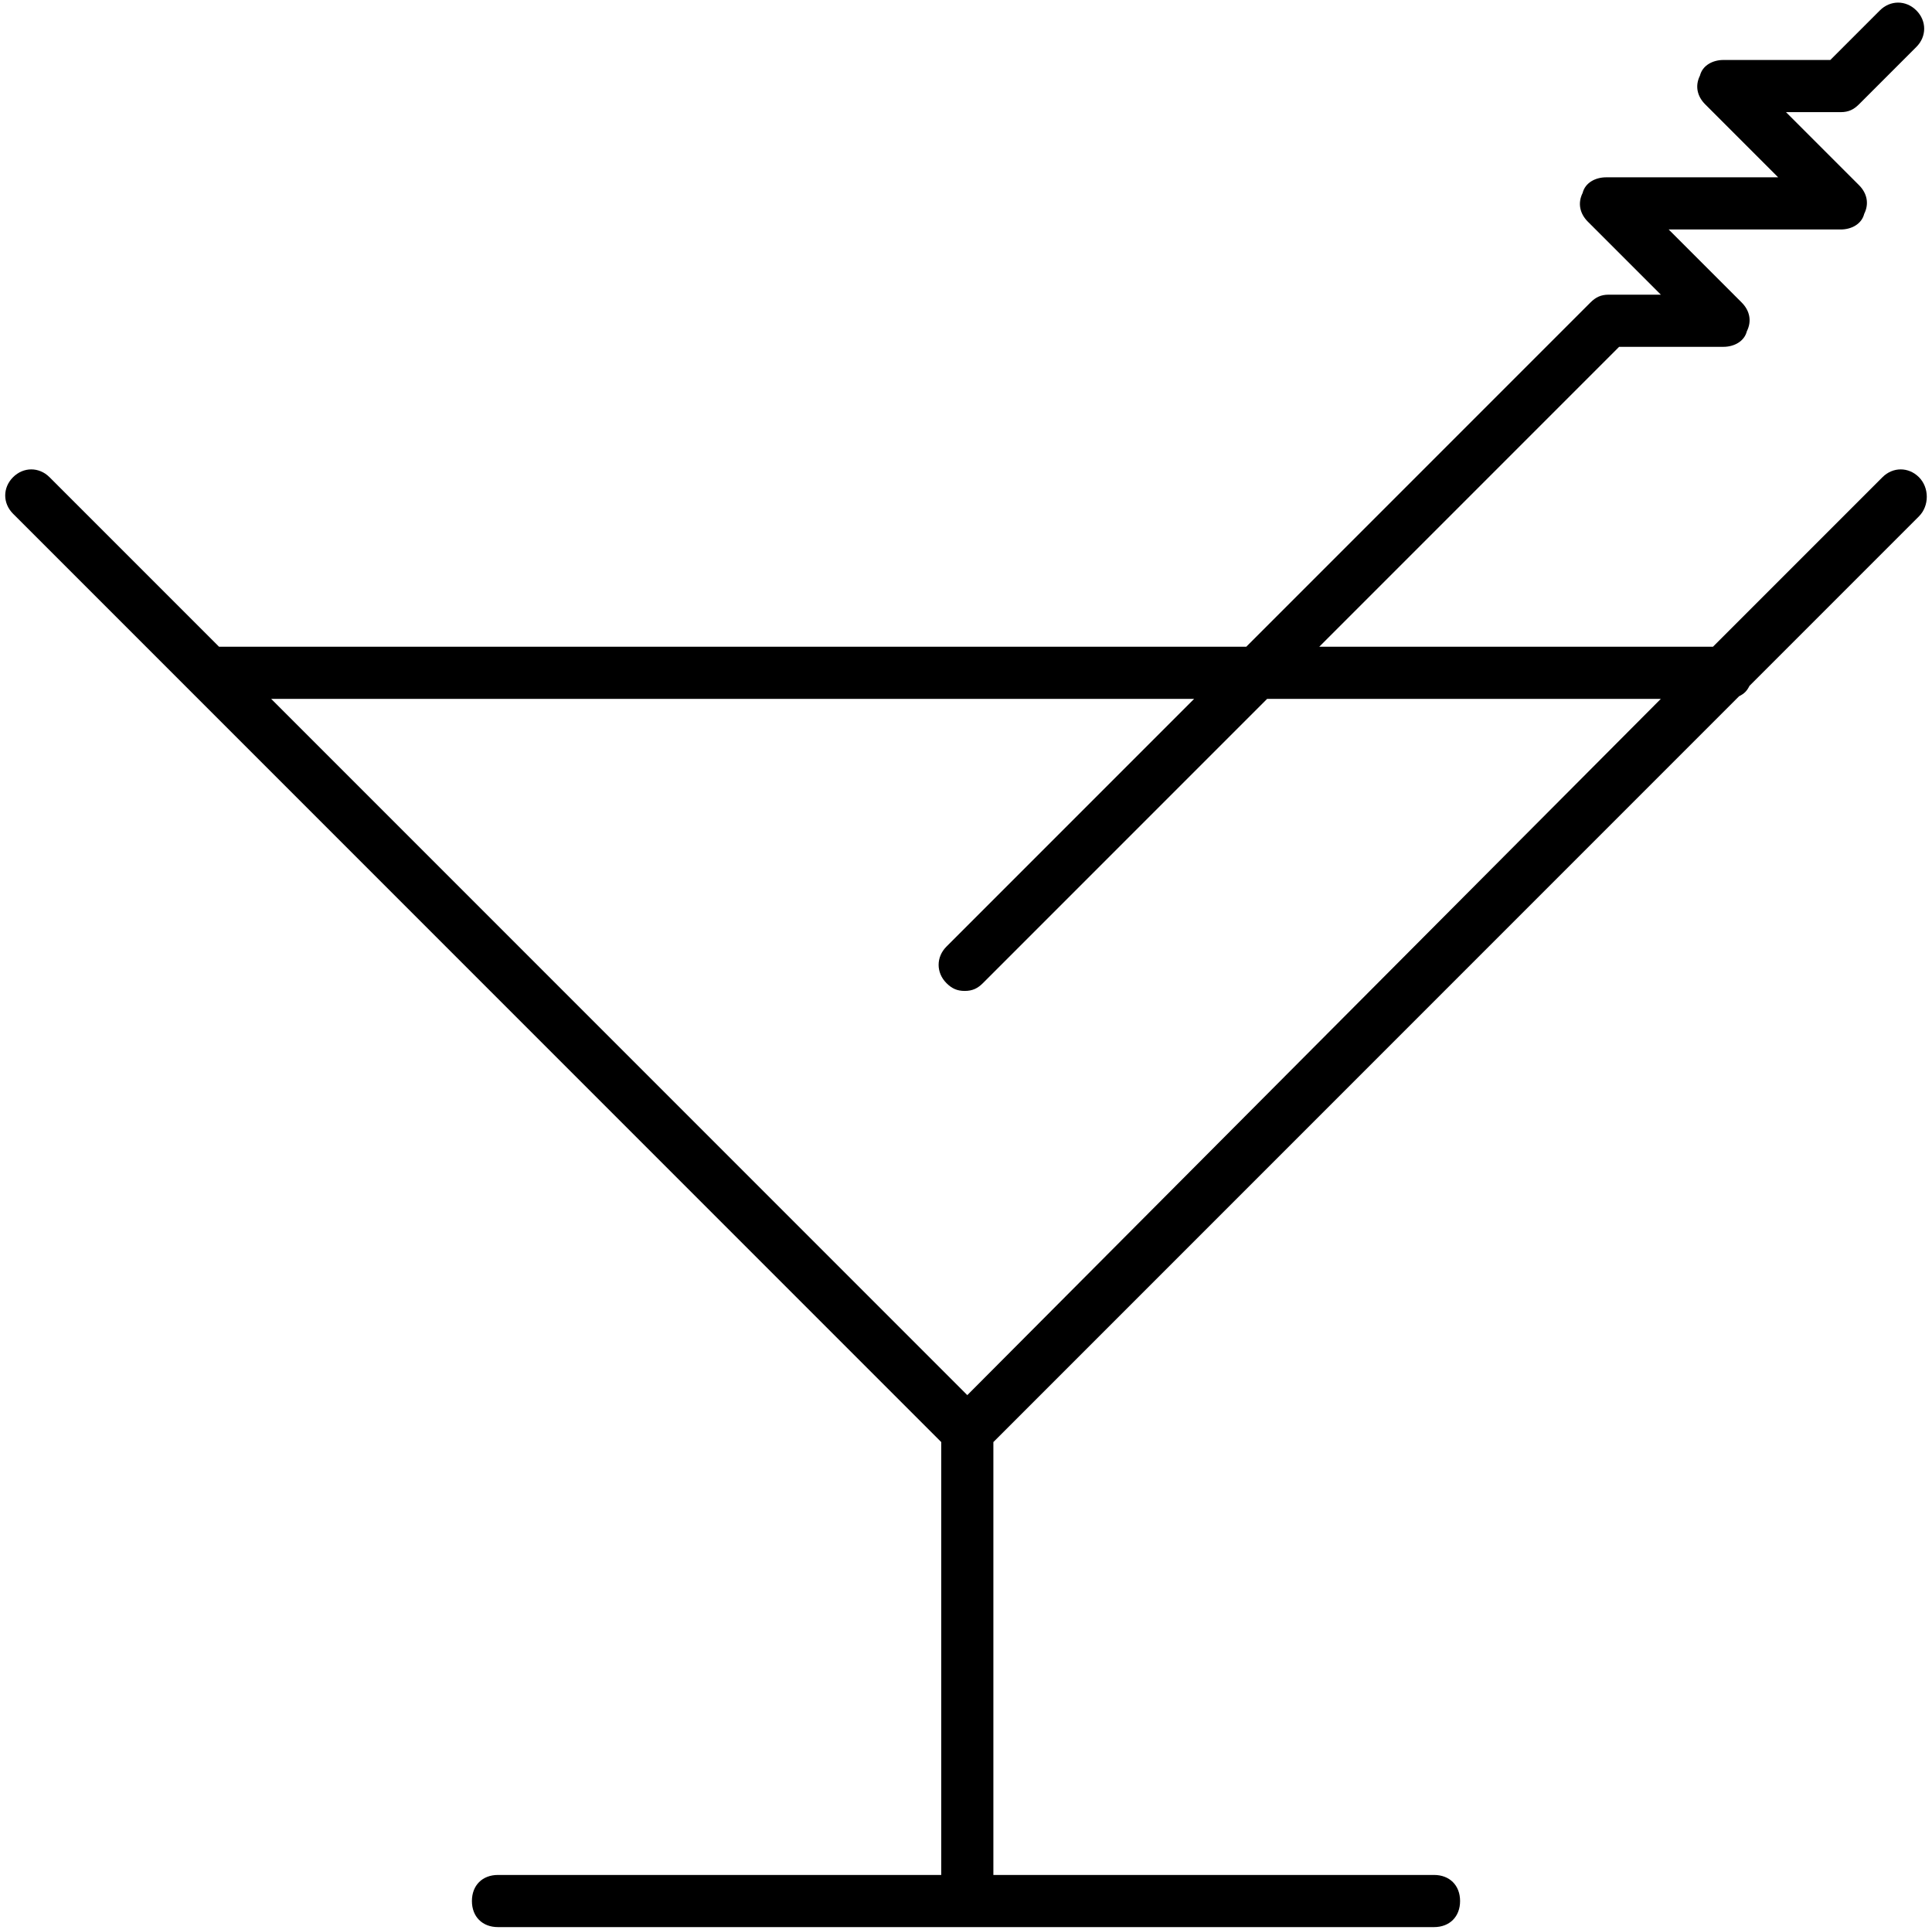
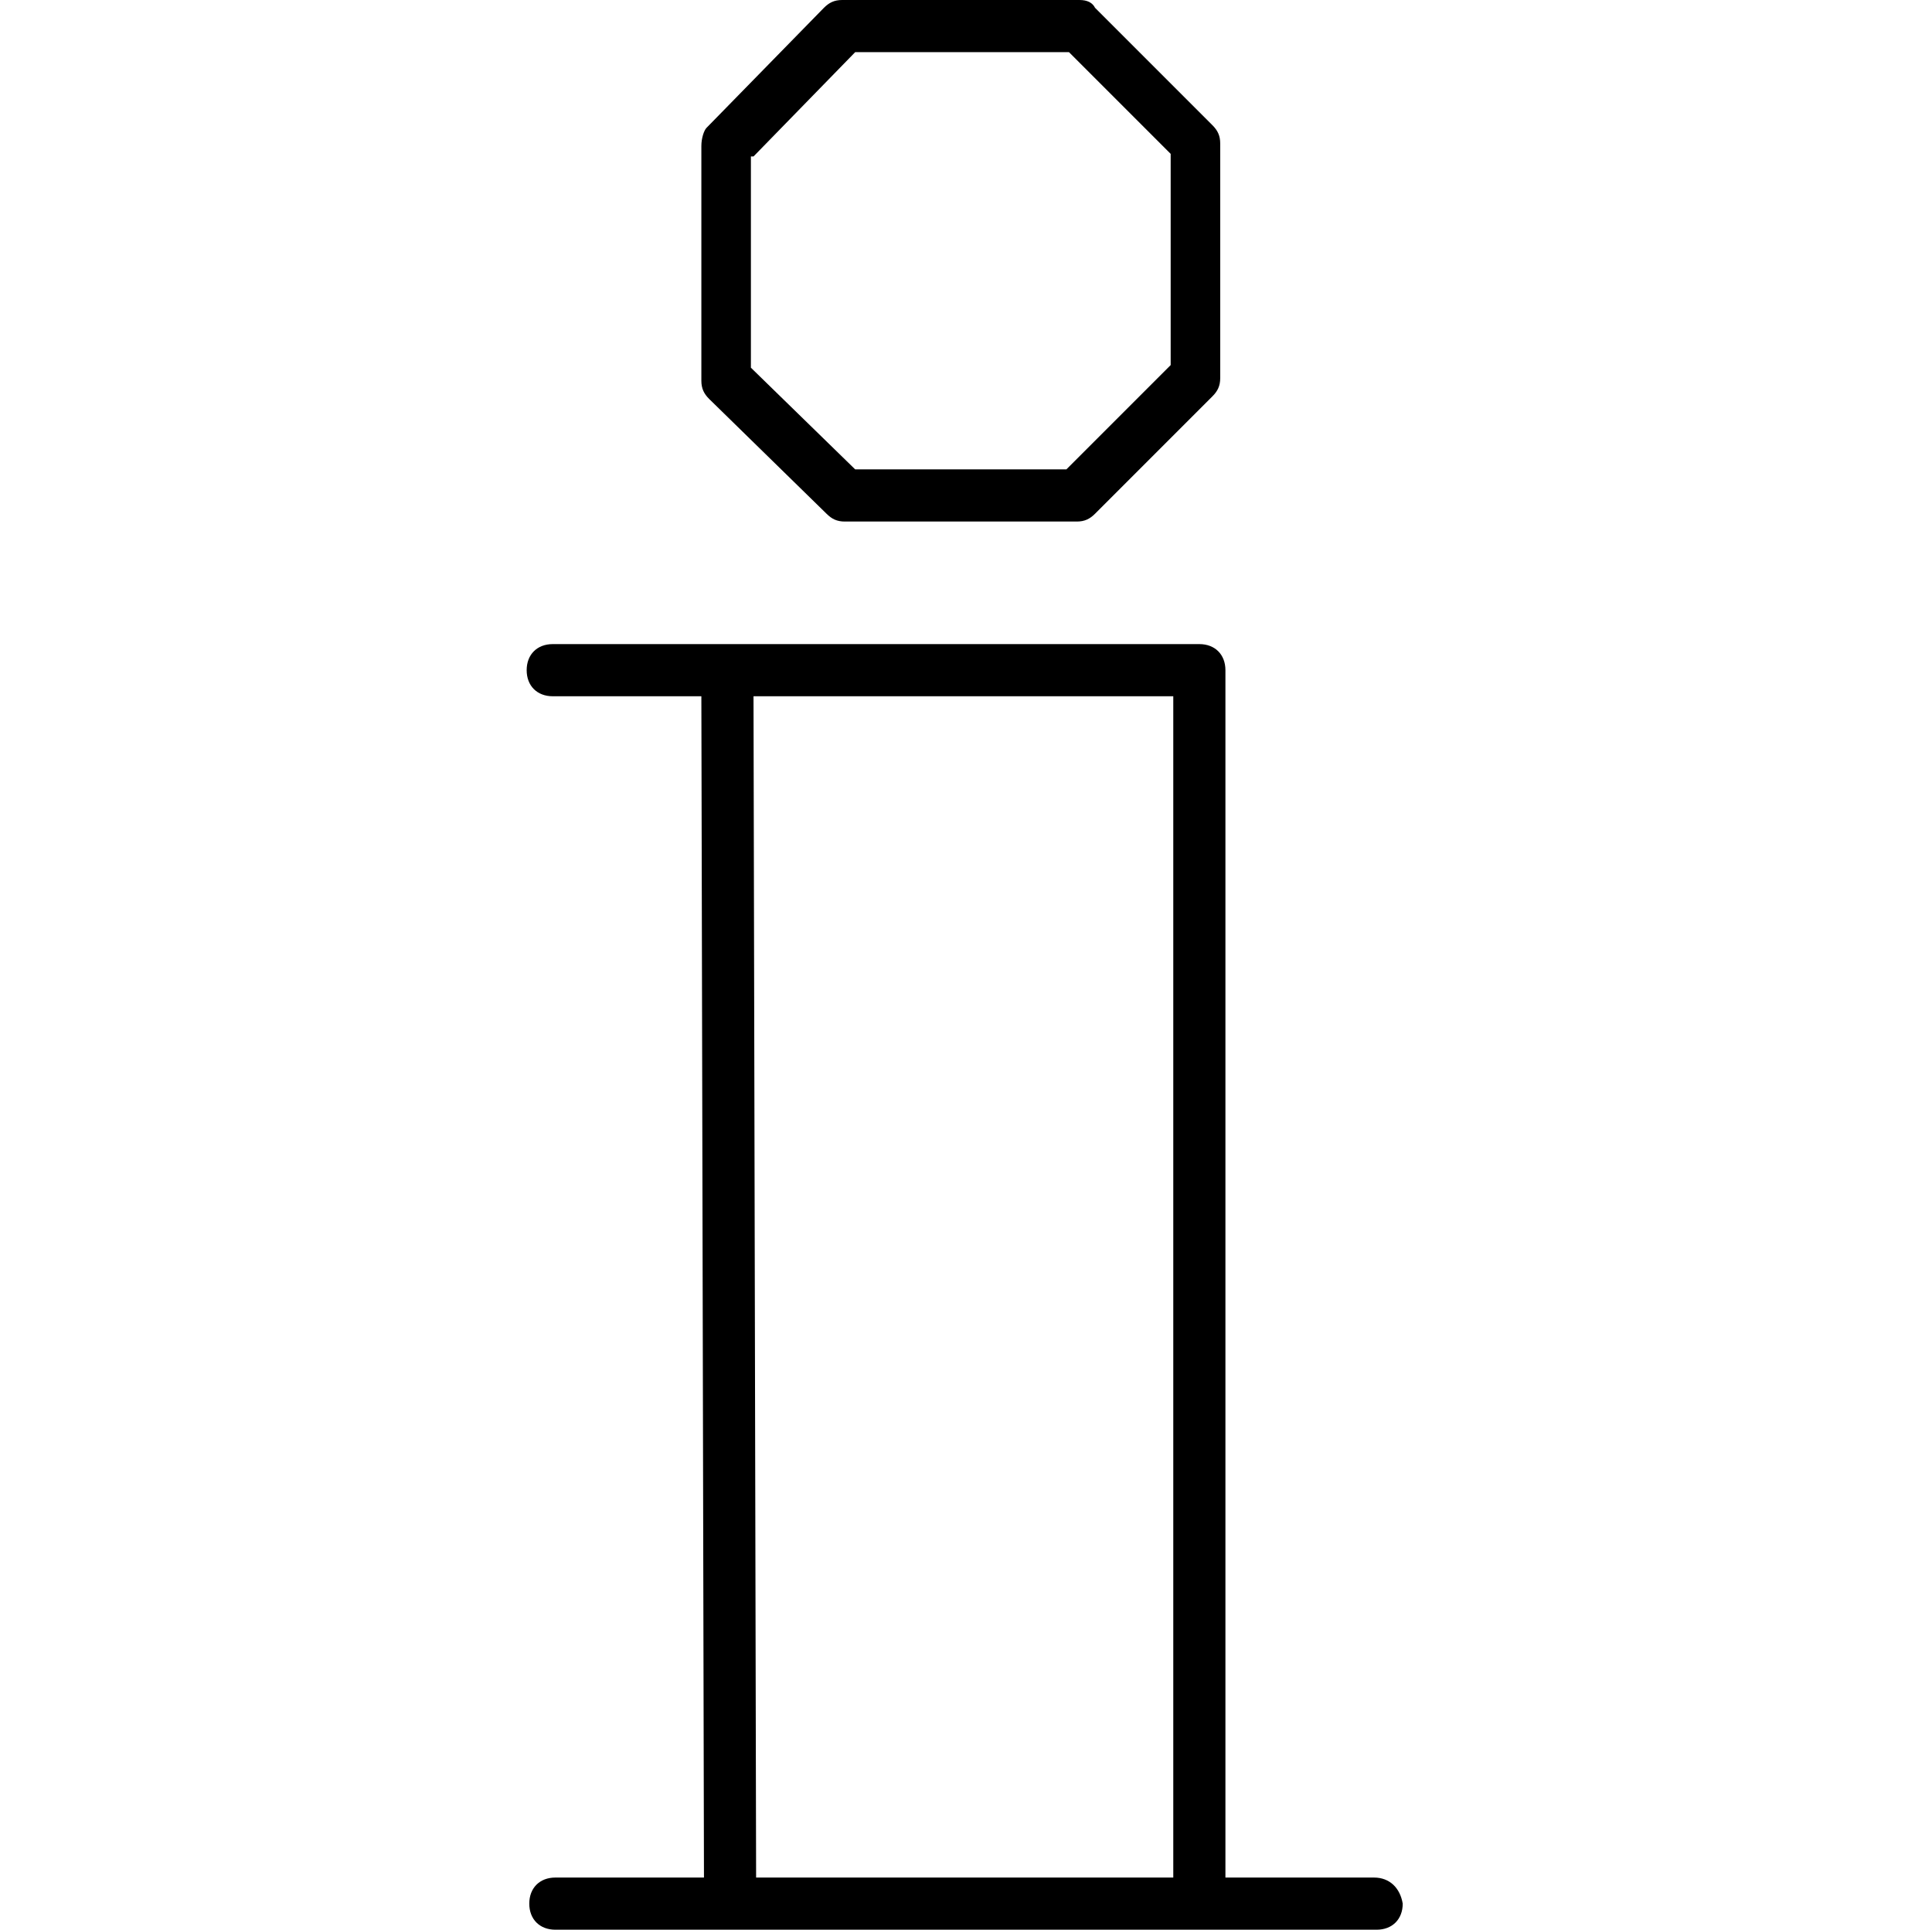
<svg xmlns="http://www.w3.org/2000/svg" version="1.1" x="0px" y="0px" viewBox="0 0 74.1 74" style="enable-background:new 0 0 74.1 74;" xml:space="preserve">
  <g id="Design">
-     <path d="M73.6,18.3c-0.4-0.4-1-0.4-1.4,0l-6.5,6.5H50.6l11.5-11.5h4c0.4,0,0.8-0.2,0.9-0.6c0.2-0.4,0.1-0.8-0.2-1.1l-2.8-2.8h6.6   c0.4,0,0.8-0.2,0.9-0.6c0.2-0.4,0.1-0.8-0.2-1.1l-2.8-2.8h2.1c0.3,0,0.5-0.1,0.7-0.3l2.2-2.2c0.4-0.4,0.4-1,0-1.4   c-0.4-0.4-1-0.4-1.4,0l-1.9,1.9h-4.1c-0.4,0-0.8,0.2-0.9,0.6c-0.2,0.4-0.1,0.8,0.2,1.1l2.8,2.8h-6.6c-0.4,0-0.8,0.2-0.9,0.6   c-0.2,0.4-0.1,0.8,0.2,1.1l2.8,2.8h-2c-0.3,0-0.5,0.1-0.7,0.3L47.8,24.8H8.4l-6.5-6.5c-0.4-0.4-1-0.4-1.4,0c-0.4,0.4-0.4,1,0,1.4   l6.8,6.8c0,0,0,0,0,0l28.8,28.8v16.6h-17c-0.6,0-1,0.4-1,1c0,0.6,0.4,1,1,1H37c0,0,0.1,0,0.1,0c0,0,0.1,0,0.1,0H55c0.6,0,1-0.4,1-1   c0-0.6-0.4-1-1-1H38.1V55.3l28.6-28.6c0.2-0.1,0.3-0.2,0.4-0.4l6.5-6.5C74,19.4,74,18.7,73.6,18.3z M45.8,26.8l-9.5,9.5   c-0.4,0.4-0.4,1,0,1.4c0.2,0.2,0.4,0.3,0.7,0.3c0.3,0,0.5-0.1,0.7-0.3l10.9-10.9h15.1L37.1,53.5L10.4,26.8H45.8z" />
+     <g>
+       <path d="M31.7,19.7c0.2,0.2,0.4,0.3,0.7,0.3h8.9c0.3,0,0.5-0.1,0.7-0.3l4.5-4.5c0.2-0.2,0.3-0.4,0.3-0.7v-9c0-0.3-0.1-0.5-0.3-0.7    l-4.5-4.5C41.9,0.1,41.7,0,41.4,0h-9.1c-0.3,0-0.5,0.1-0.7,0.3l-4.5,4.6C27,5,26.9,5.3,26.9,5.6v9c0,0.3,0.1,0.5,0.3,0.7    L31.7,19.7z M28.9,6l3.9-4H41l3.9,3.9v8.1l-4,4h-8.1l-4-3.9V6z" />
+       <path d="M52.7,72H47V25.7c0-0.6-0.4-1-1-1H21.2c-0.6,0-1,0.4-1,1c0,0.6,0.4,1,1,1h5.7L27,72h-5.7c-0.6,0-1,0.4-1,1    c0,0.6,0.4,1,1,1H28h18h6.8c0.6,0,1-0.4,1-1C53.7,72.4,53.3,72,52.7,72z M29,72l-0.1-45.3H45V72H29z" />
+     </g>
  </g>
  <g id="Text">
</g>
</svg>
